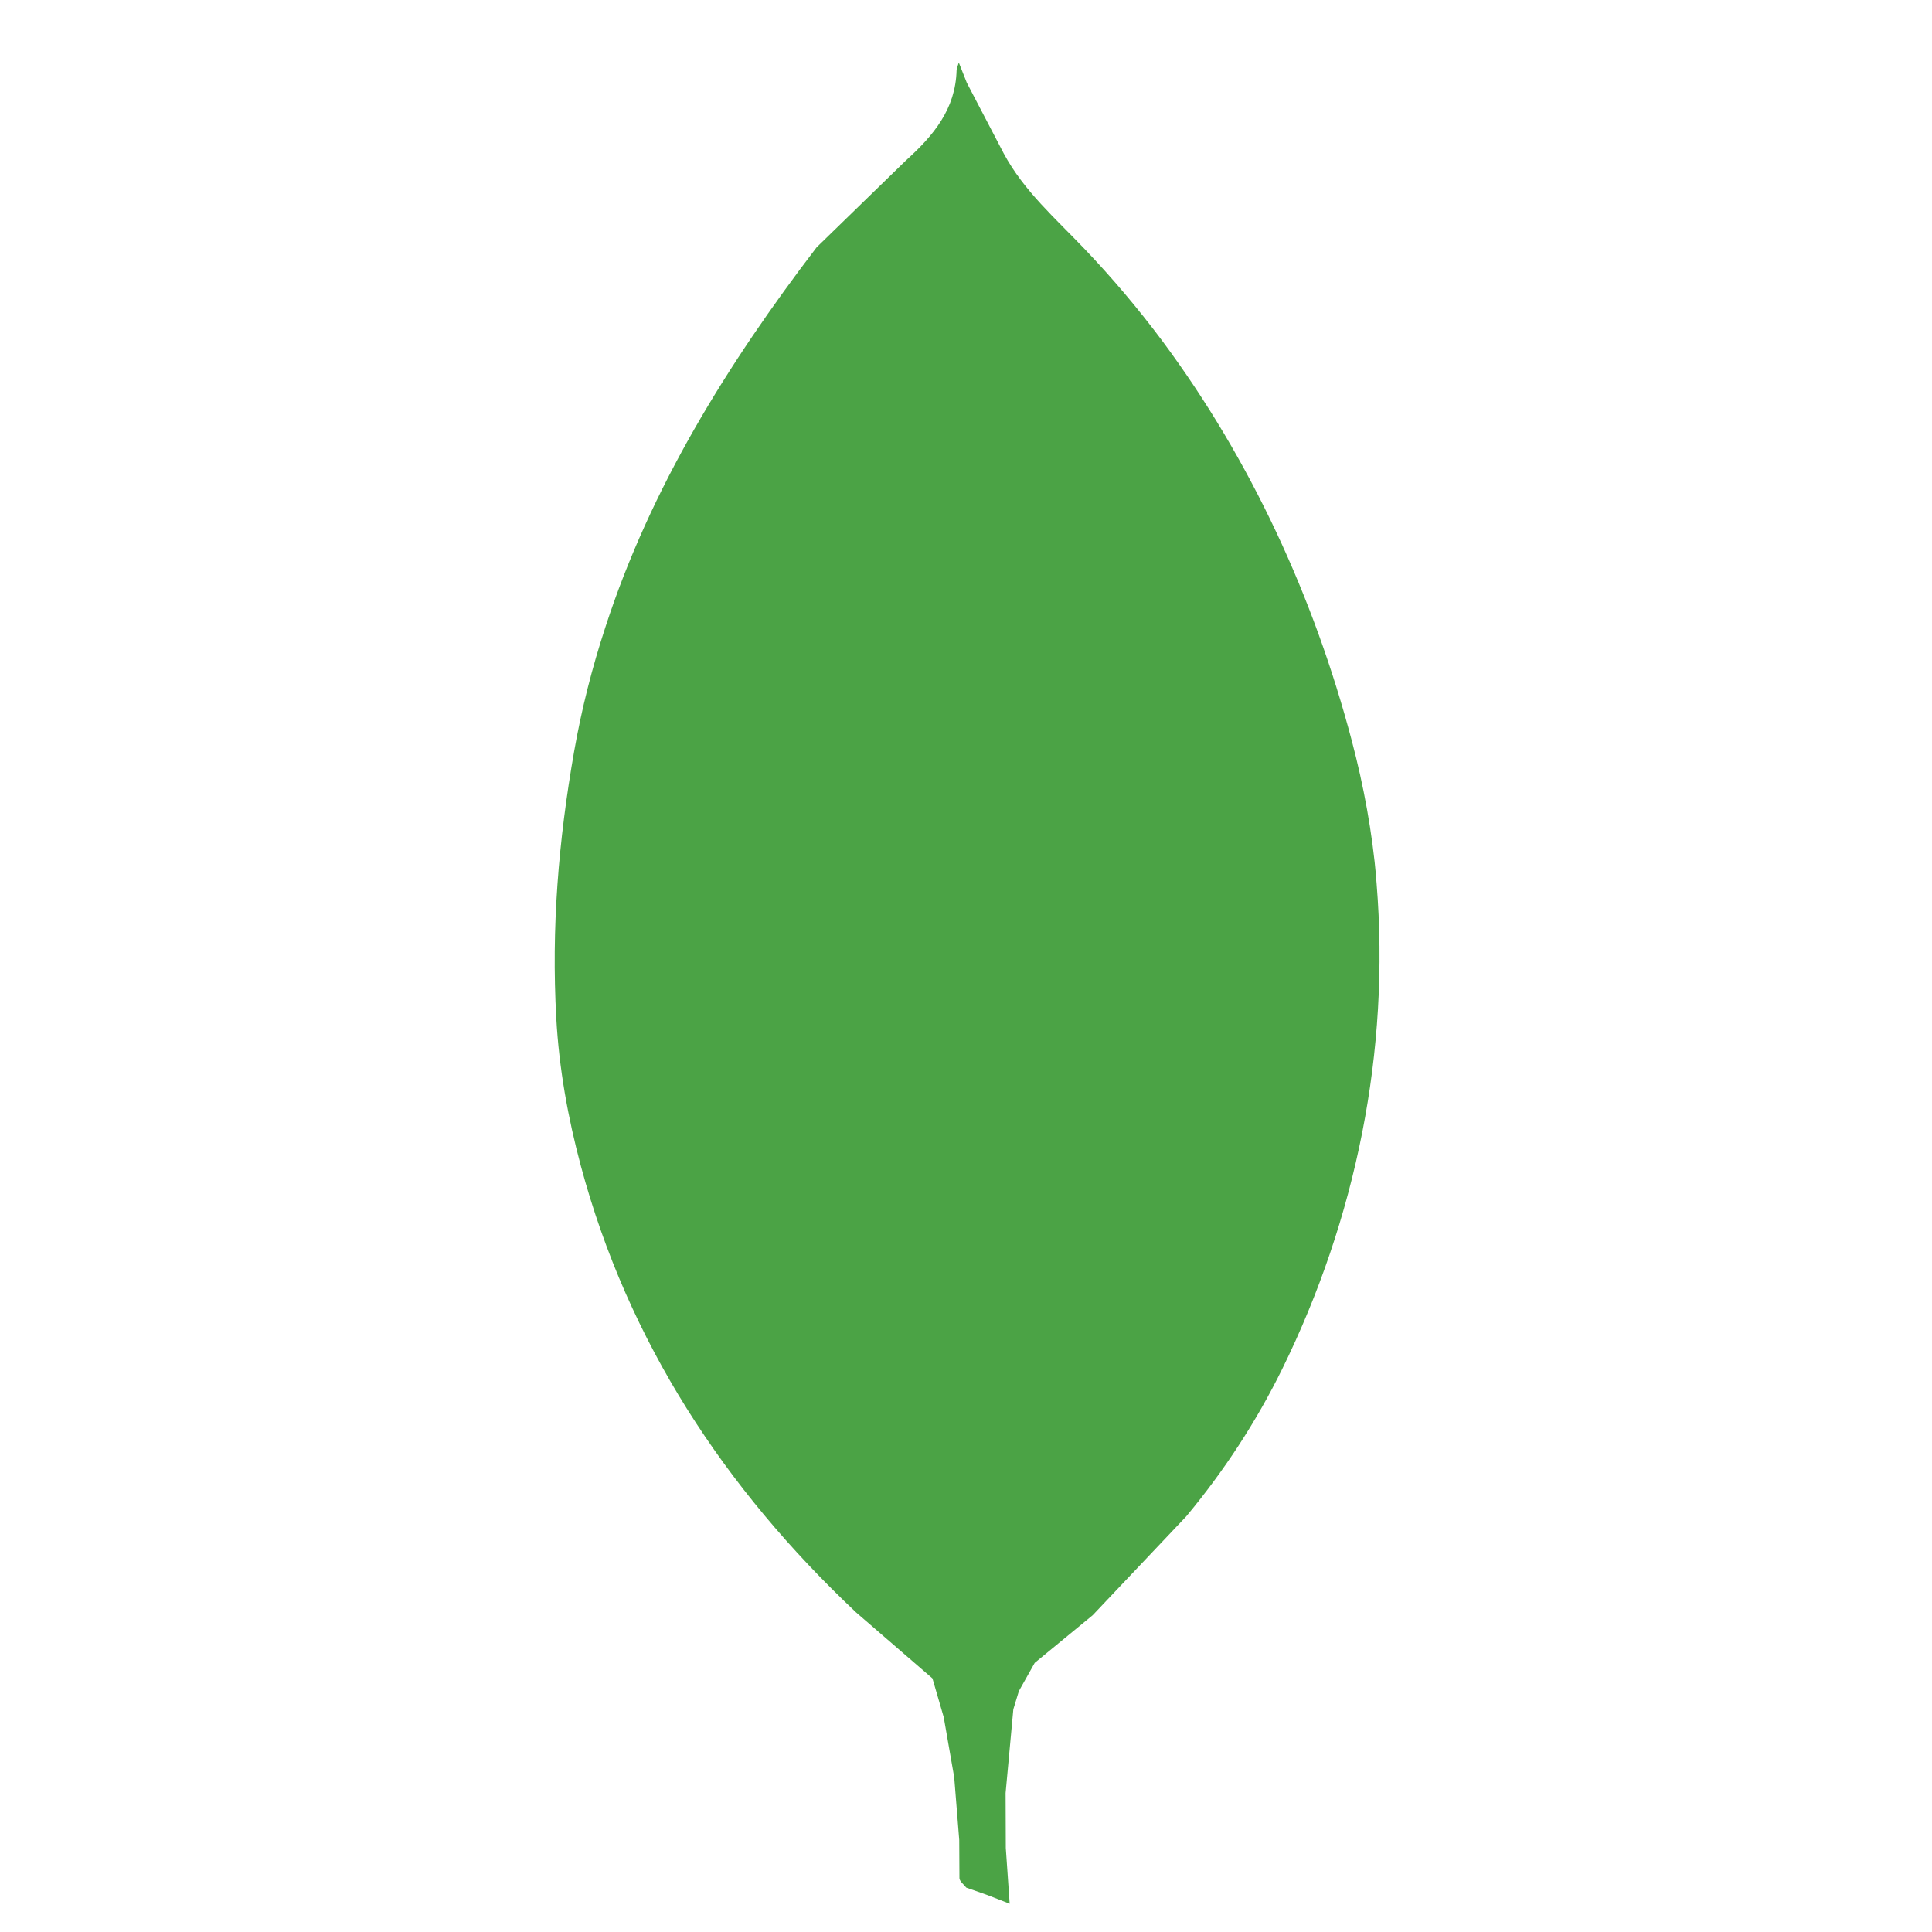
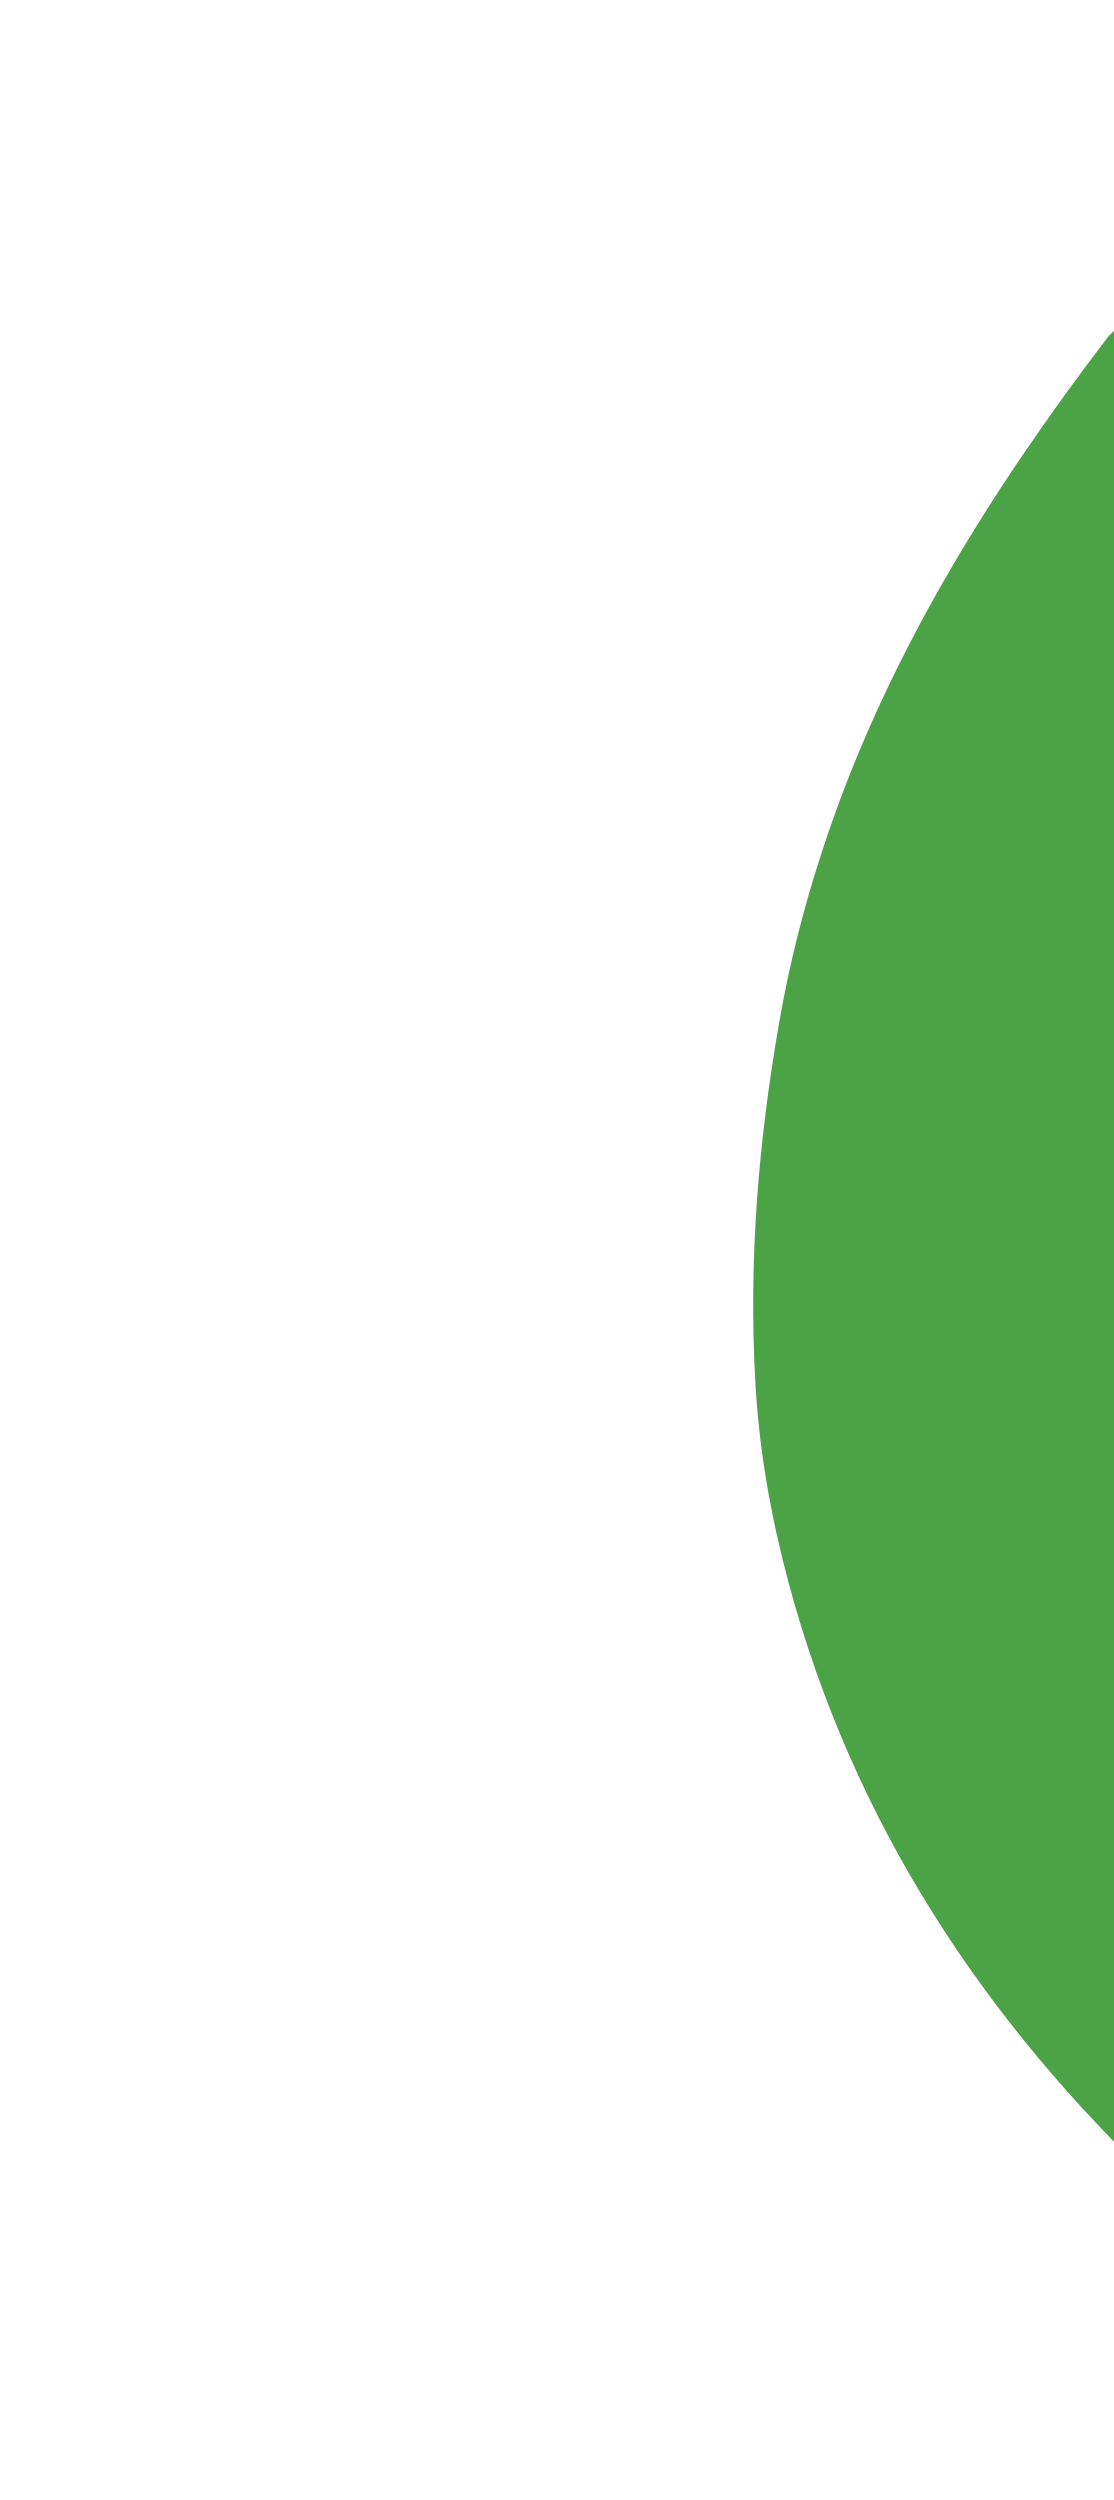
- <svg xmlns="http://www.w3.org/2000/svg" width="30" height="30" fill="none">
+ <svg xmlns="http://www.w3.org/2000/svg" fill="none">
  <path d="M21.372 13.652c-.063-.726-.196-1.45-.382-2.153-.586-2.22-1.562-4.347-2.938-6.2a15.55 15.55 0 0 0-1.213-1.436c-.446-.468-.94-.897-1.253-1.48L15.01 1.28l-.01.348.01-.35-.122-.307c-.02.07-.034.095-.034.12-.016.605-.36 1.015-.786 1.4l-1.388 1.35.052.062-.052-.062C11.3 5.647 10.102 7.575 9.4 9.74c-.207.63-.37 1.274-.485 1.928-.243 1.388-.355 2.738-.277 4.144.043.777.18 1.542.382 2.295.736 2.735 2.23 5.003 4.273 6.93l1.186 1.025.175.602.163.934.078.974.003.593c.003.05.07.098.106.146l.33.116.344.134-.06-.866-.003-.853c-.006.007-.013.013-.02.02l.02-.02.12-1.3.086-.283.246-.438.9-.74 1.453-1.535c.583-.7 1.086-1.467 1.49-2.288 1.147-2.335 1.677-4.94 1.466-7.537l-.006-.07.001.001z" fill="#4ba345" />
</svg>
